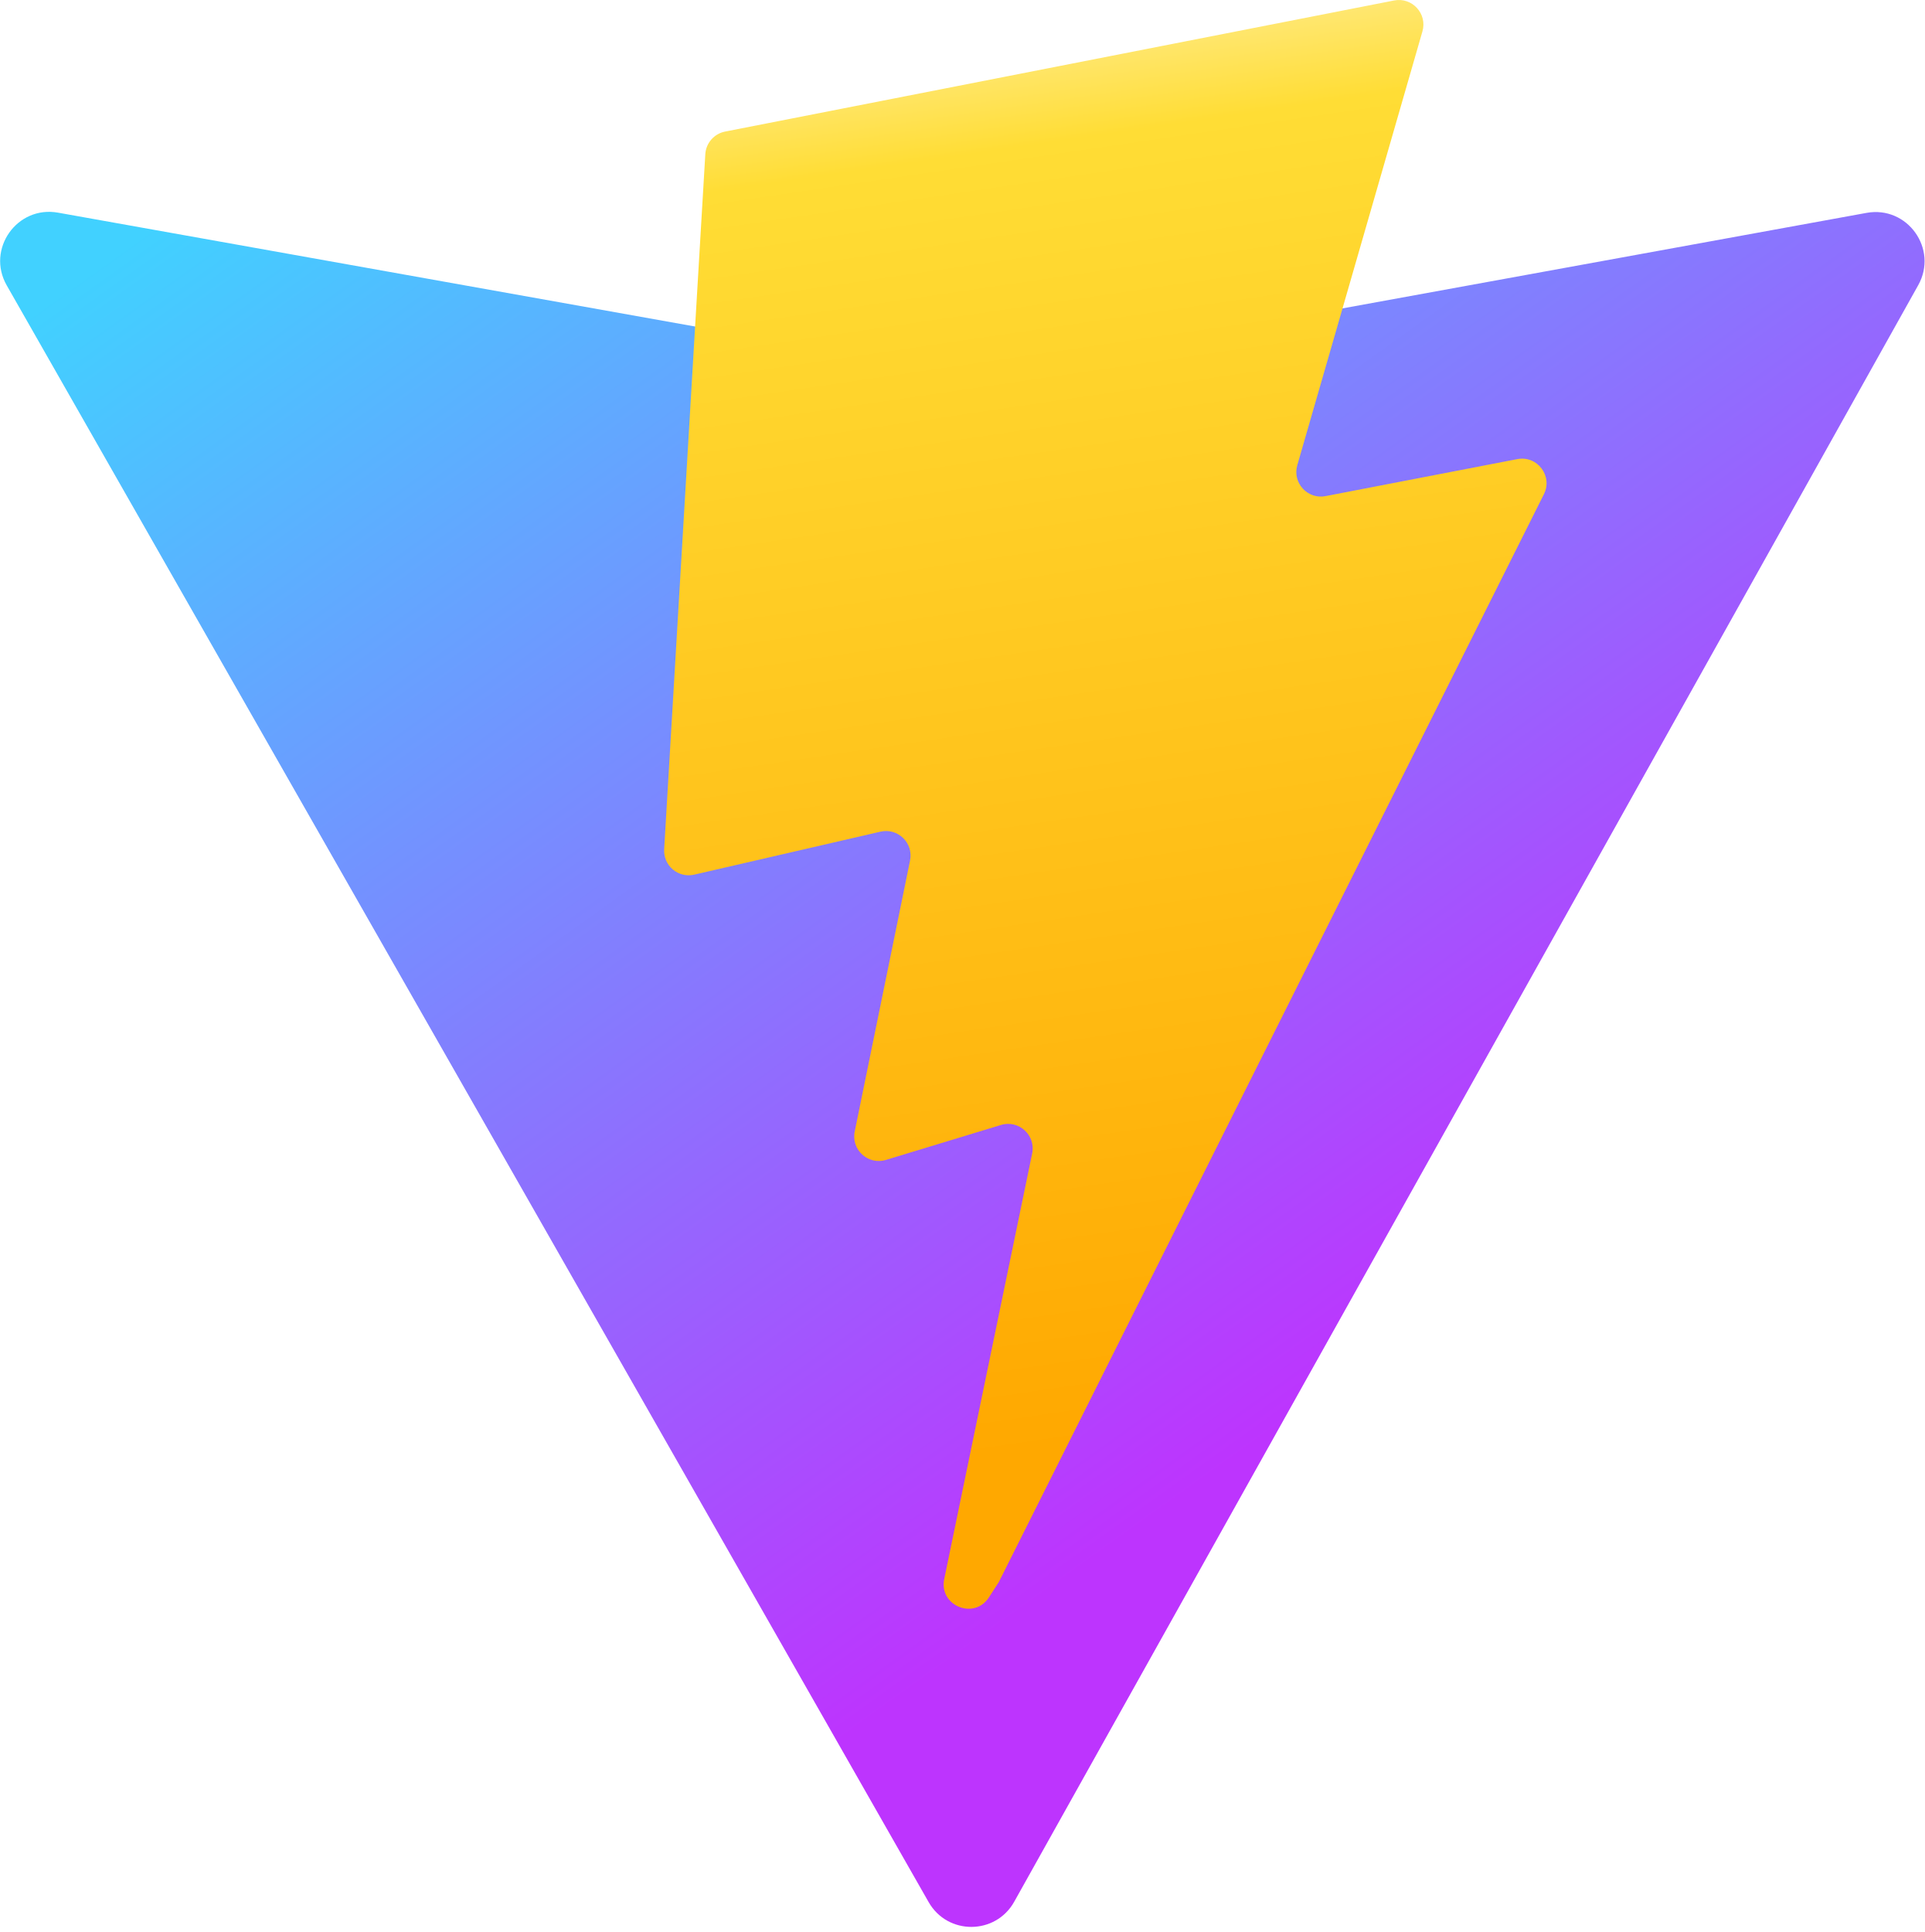
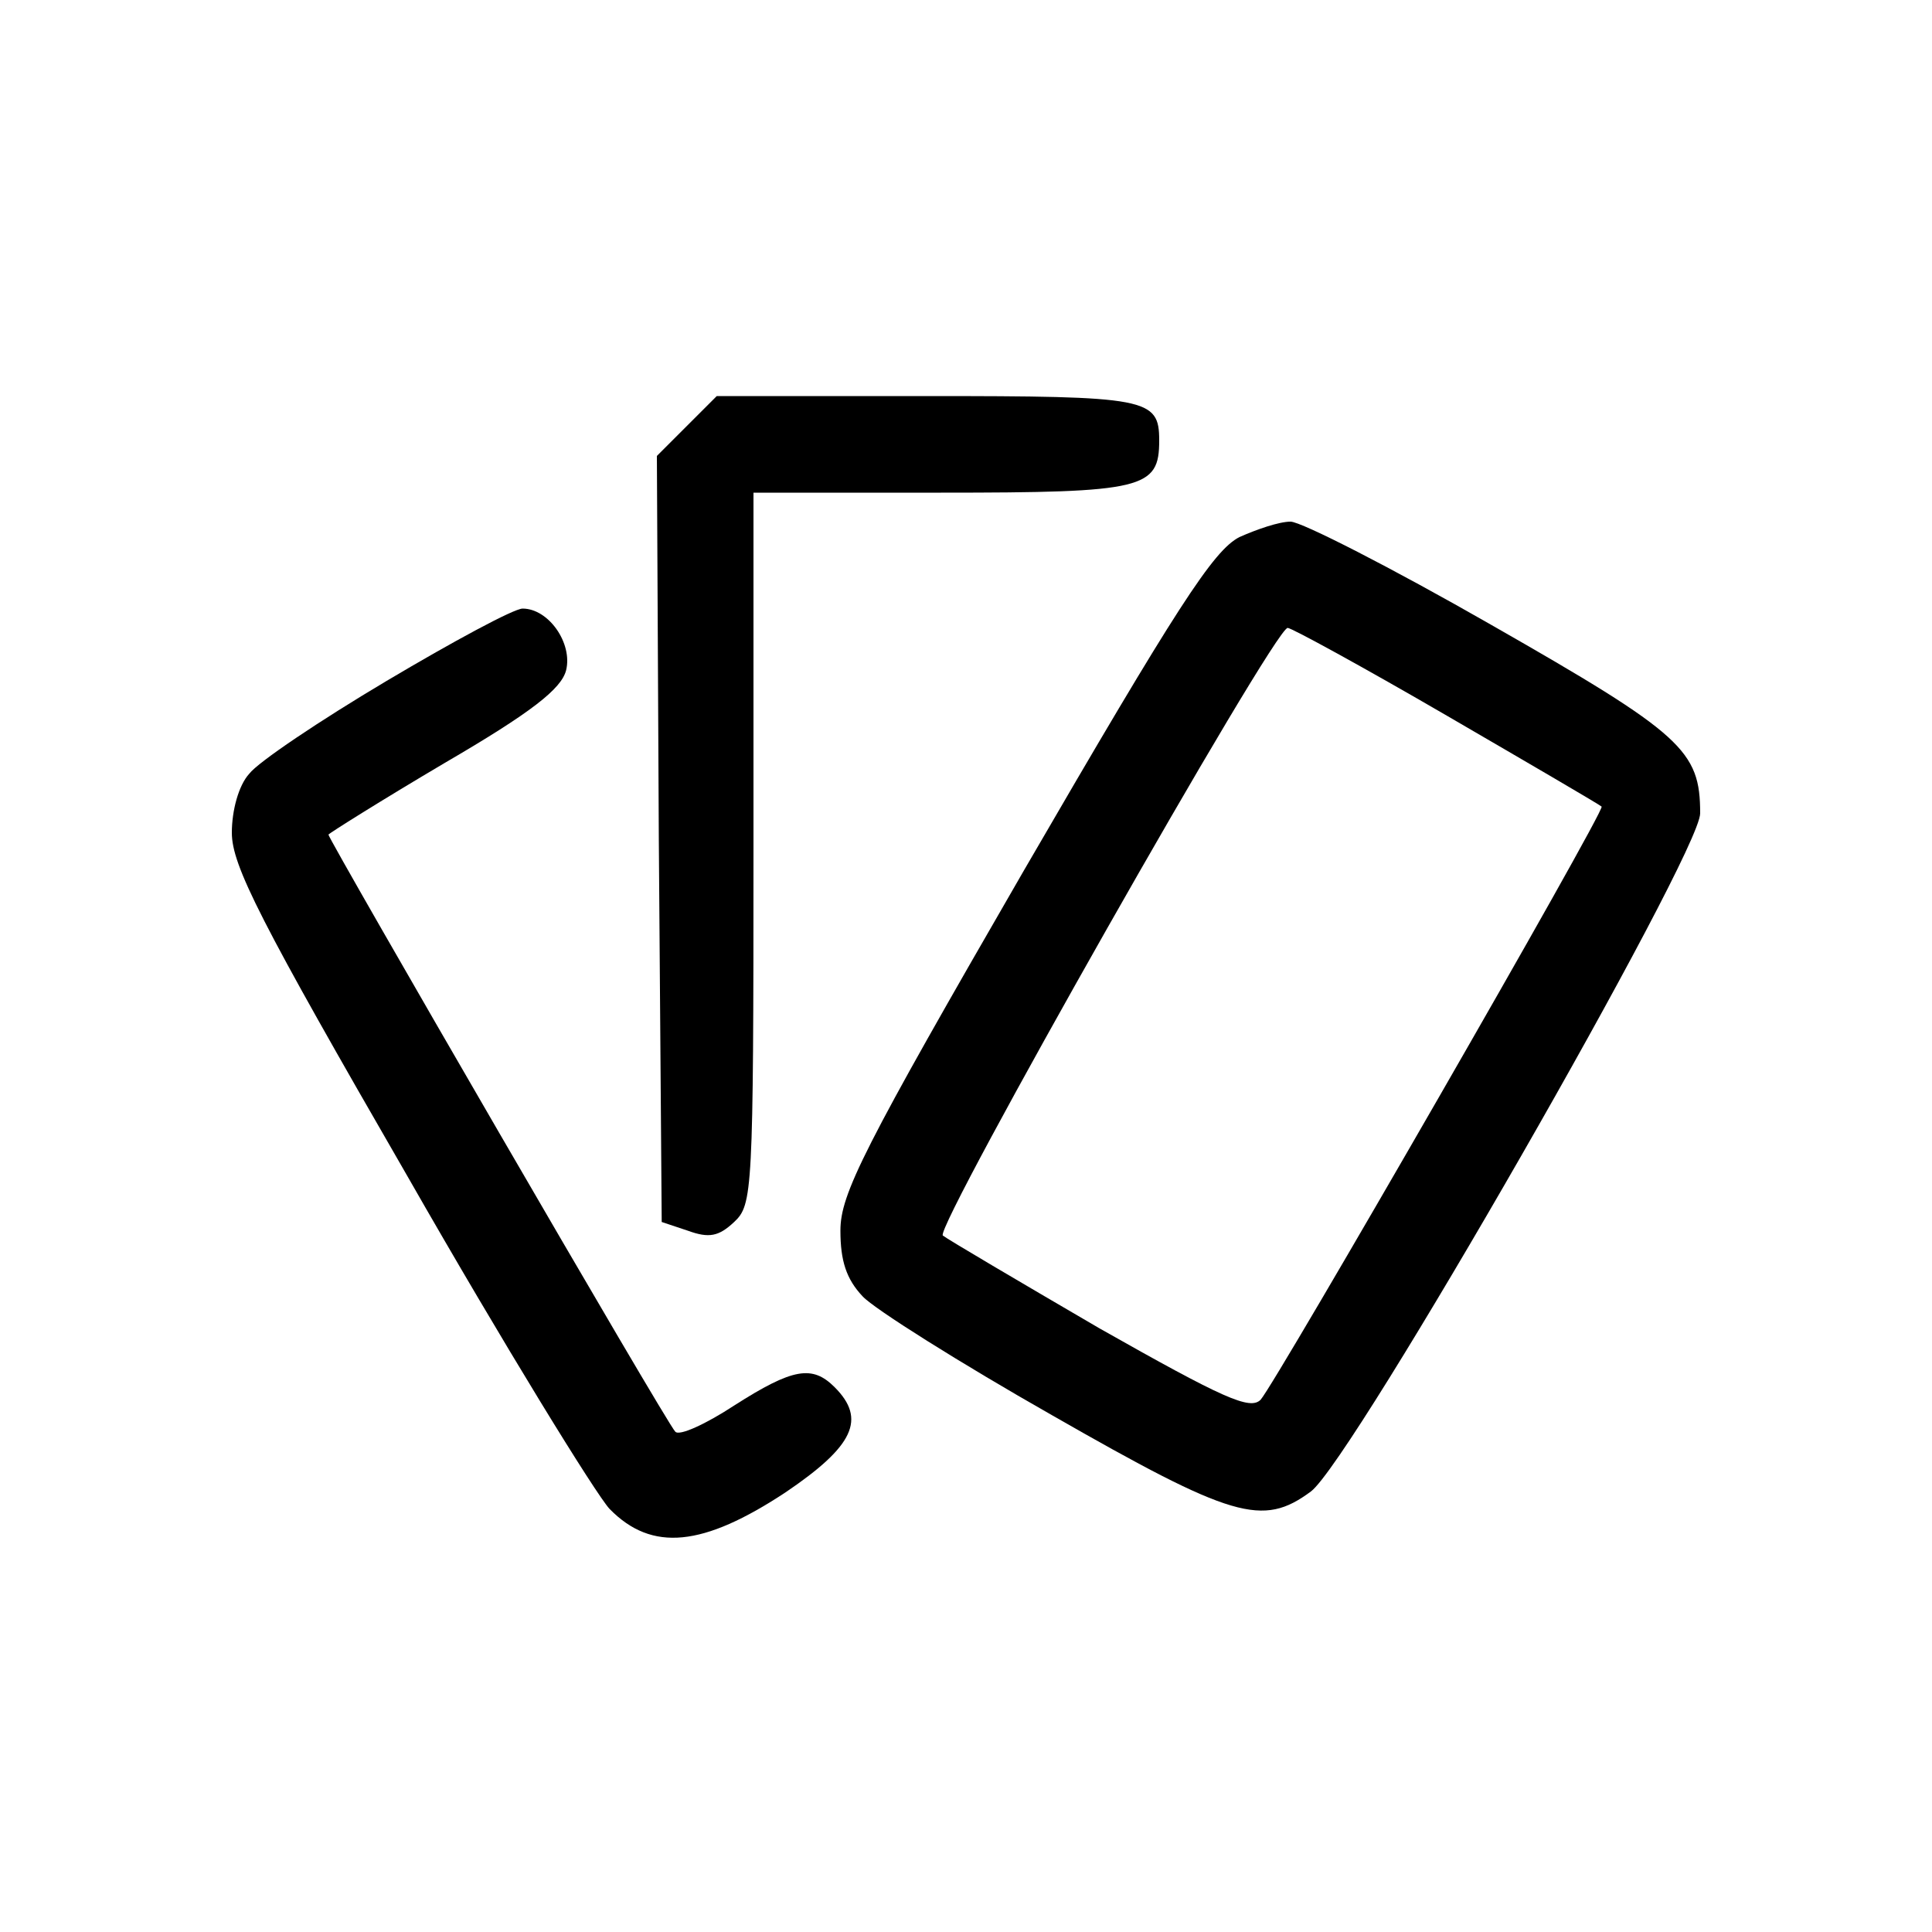
- <svg xmlns="http://www.w3.org/2000/svg" aria-hidden="true" role="img" class="iconify iconify--logos" width="31.88" height="32" preserveAspectRatio="xMidYMid meet" viewBox="0 0 256 257">
-   <defs>
-     <linearGradient id="IconifyId1813088fe1fbc01fb466" x1="-.828%" x2="57.636%" y1="7.652%" y2="78.411%">
-       <stop offset="0%" stop-color="#41D1FF" />
-       <stop offset="100%" stop-color="#BD34FE" />
-     </linearGradient>
-     <linearGradient id="IconifyId1813088fe1fbc01fb467" x1="43.376%" x2="50.316%" y1="2.242%" y2="89.03%">
-       <stop offset="0%" stop-color="#FFEA83" />
-       <stop offset="8.333%" stop-color="#FFDD35" />
-       <stop offset="100%" stop-color="#FFA800" />
-     </linearGradient>
-   </defs>
-   <path fill="url(#IconifyId1813088fe1fbc01fb466)" d="M255.153 37.938L134.897 252.976c-2.483 4.44-8.862 4.466-11.382.048L.875 37.958c-2.746-4.814 1.371-10.646 6.827-9.67l120.385 21.517a6.537 6.537 0 0 0 2.322-.004l117.867-21.483c5.438-.991 9.574 4.796 6.877 9.62Z" />
-   <path fill="url(#IconifyId1813088fe1fbc01fb467)" d="M185.432.063L96.44 17.501a3.268 3.268 0 0 0-2.634 3.014l-5.474 92.456a3.268 3.268 0 0 0 3.997 3.378l24.777-5.718c2.318-.535 4.413 1.507 3.936 3.838l-7.361 36.047c-.495 2.426 1.782 4.5 4.151 3.78l15.304-4.649c2.372-.72 4.652 1.36 4.15 3.788l-11.698 56.621c-.732 3.542 3.979 5.473 5.943 2.437l1.313-2.028l72.516-144.72c1.215-2.423-.88-5.186-3.54-4.672l-25.505 4.922c-2.396.462-4.435-1.77-3.759-4.114l16.646-57.705c.677-2.35-1.37-4.583-3.769-4.113Z" />
+ <svg xmlns="http://www.w3.org/2000/svg" version="1.0" width="200pt" height="200pt" viewBox="0 0 200 200" preserveAspectRatio="xMidYMid meet">
+   <g transform="translate(0,200) scale(0.1,-0.1)" fill="#000000" stroke="none">
+     <path d="M711 1559 l-31 -31 2 -396 3 -397 27 -9 c22 -8 32 -6 48 9 19 18 20 29 20 387 l0 368 194 0 c210 0 226 4 226 54 0 44 -12 46 -241 46 l-217 0 -31 -31z" />
+     <path d="M1283 1444 c-27 -14 -64 -71 -223 -345 -167 -289 -190 -335 -190 -373 0 -31 6 -50 23 -68 12 -13 101 -69 196 -123 187 -107 218 -116 268 -79 43 32 403 660 403 702 0 65 -18 82 -216 195 -103 59 -197 107 -208 107 -12 0 -35 -8 -53 -16z m215 -185 c86 -50 158 -92 160 -94 4 -4 -337 -596 -353 -614 -11 -11 -38 1 -167 74 -84 49 -157 92 -162 96 -9 8 343 629 357 629 4 0 79 -41 165 -91z" />
+     <path d="M400 1295 c-69 -41 -133 -84 -142 -96 -11 -12 -18 -38 -18 -61 0 -34 29 -91 182 -356 100 -175 195 -329 209 -344 44 -45 97 -39 182 17 71 48 84 76 51 109 -23 23 -43 20 -104 -19 -29 -19 -57 -32 -61 -27 -8 7 -359 613 -359 618 0 1 54 35 120 74 91 53 121 77 126 96 7 28 -18 64 -45 64 -9 0 -72 -34 -141 -75z" />
+   </g>
</svg>
